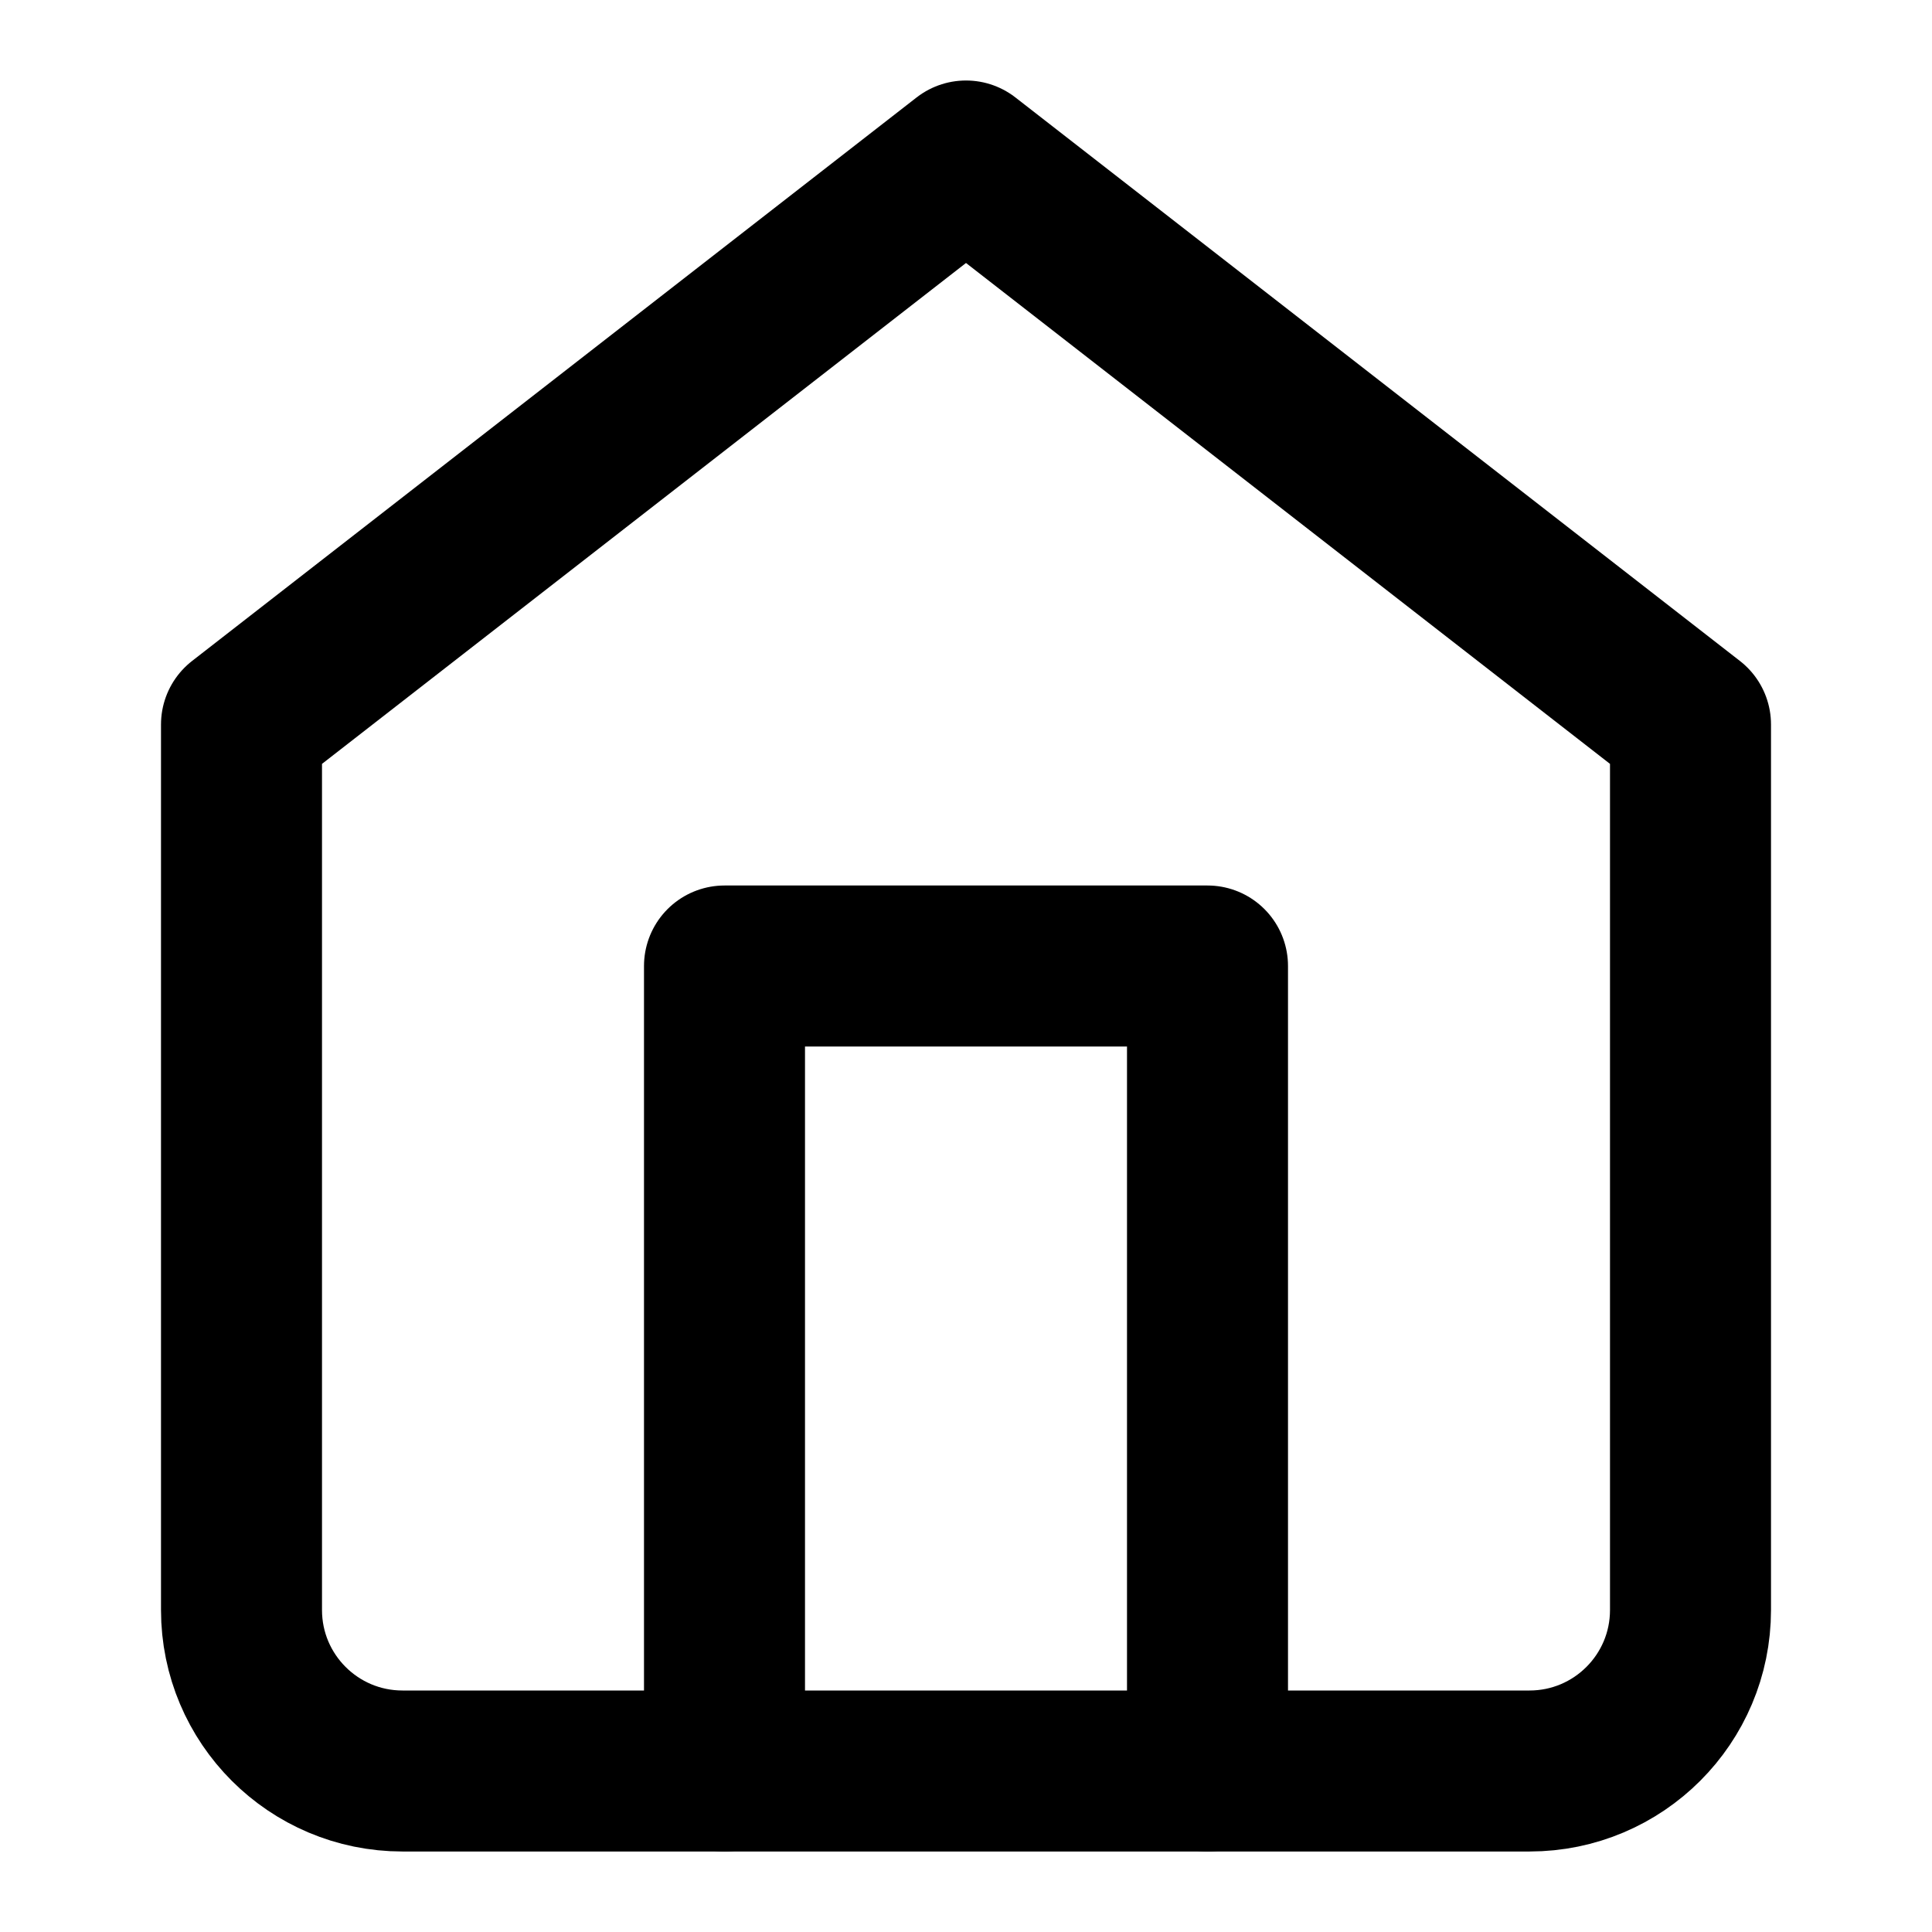
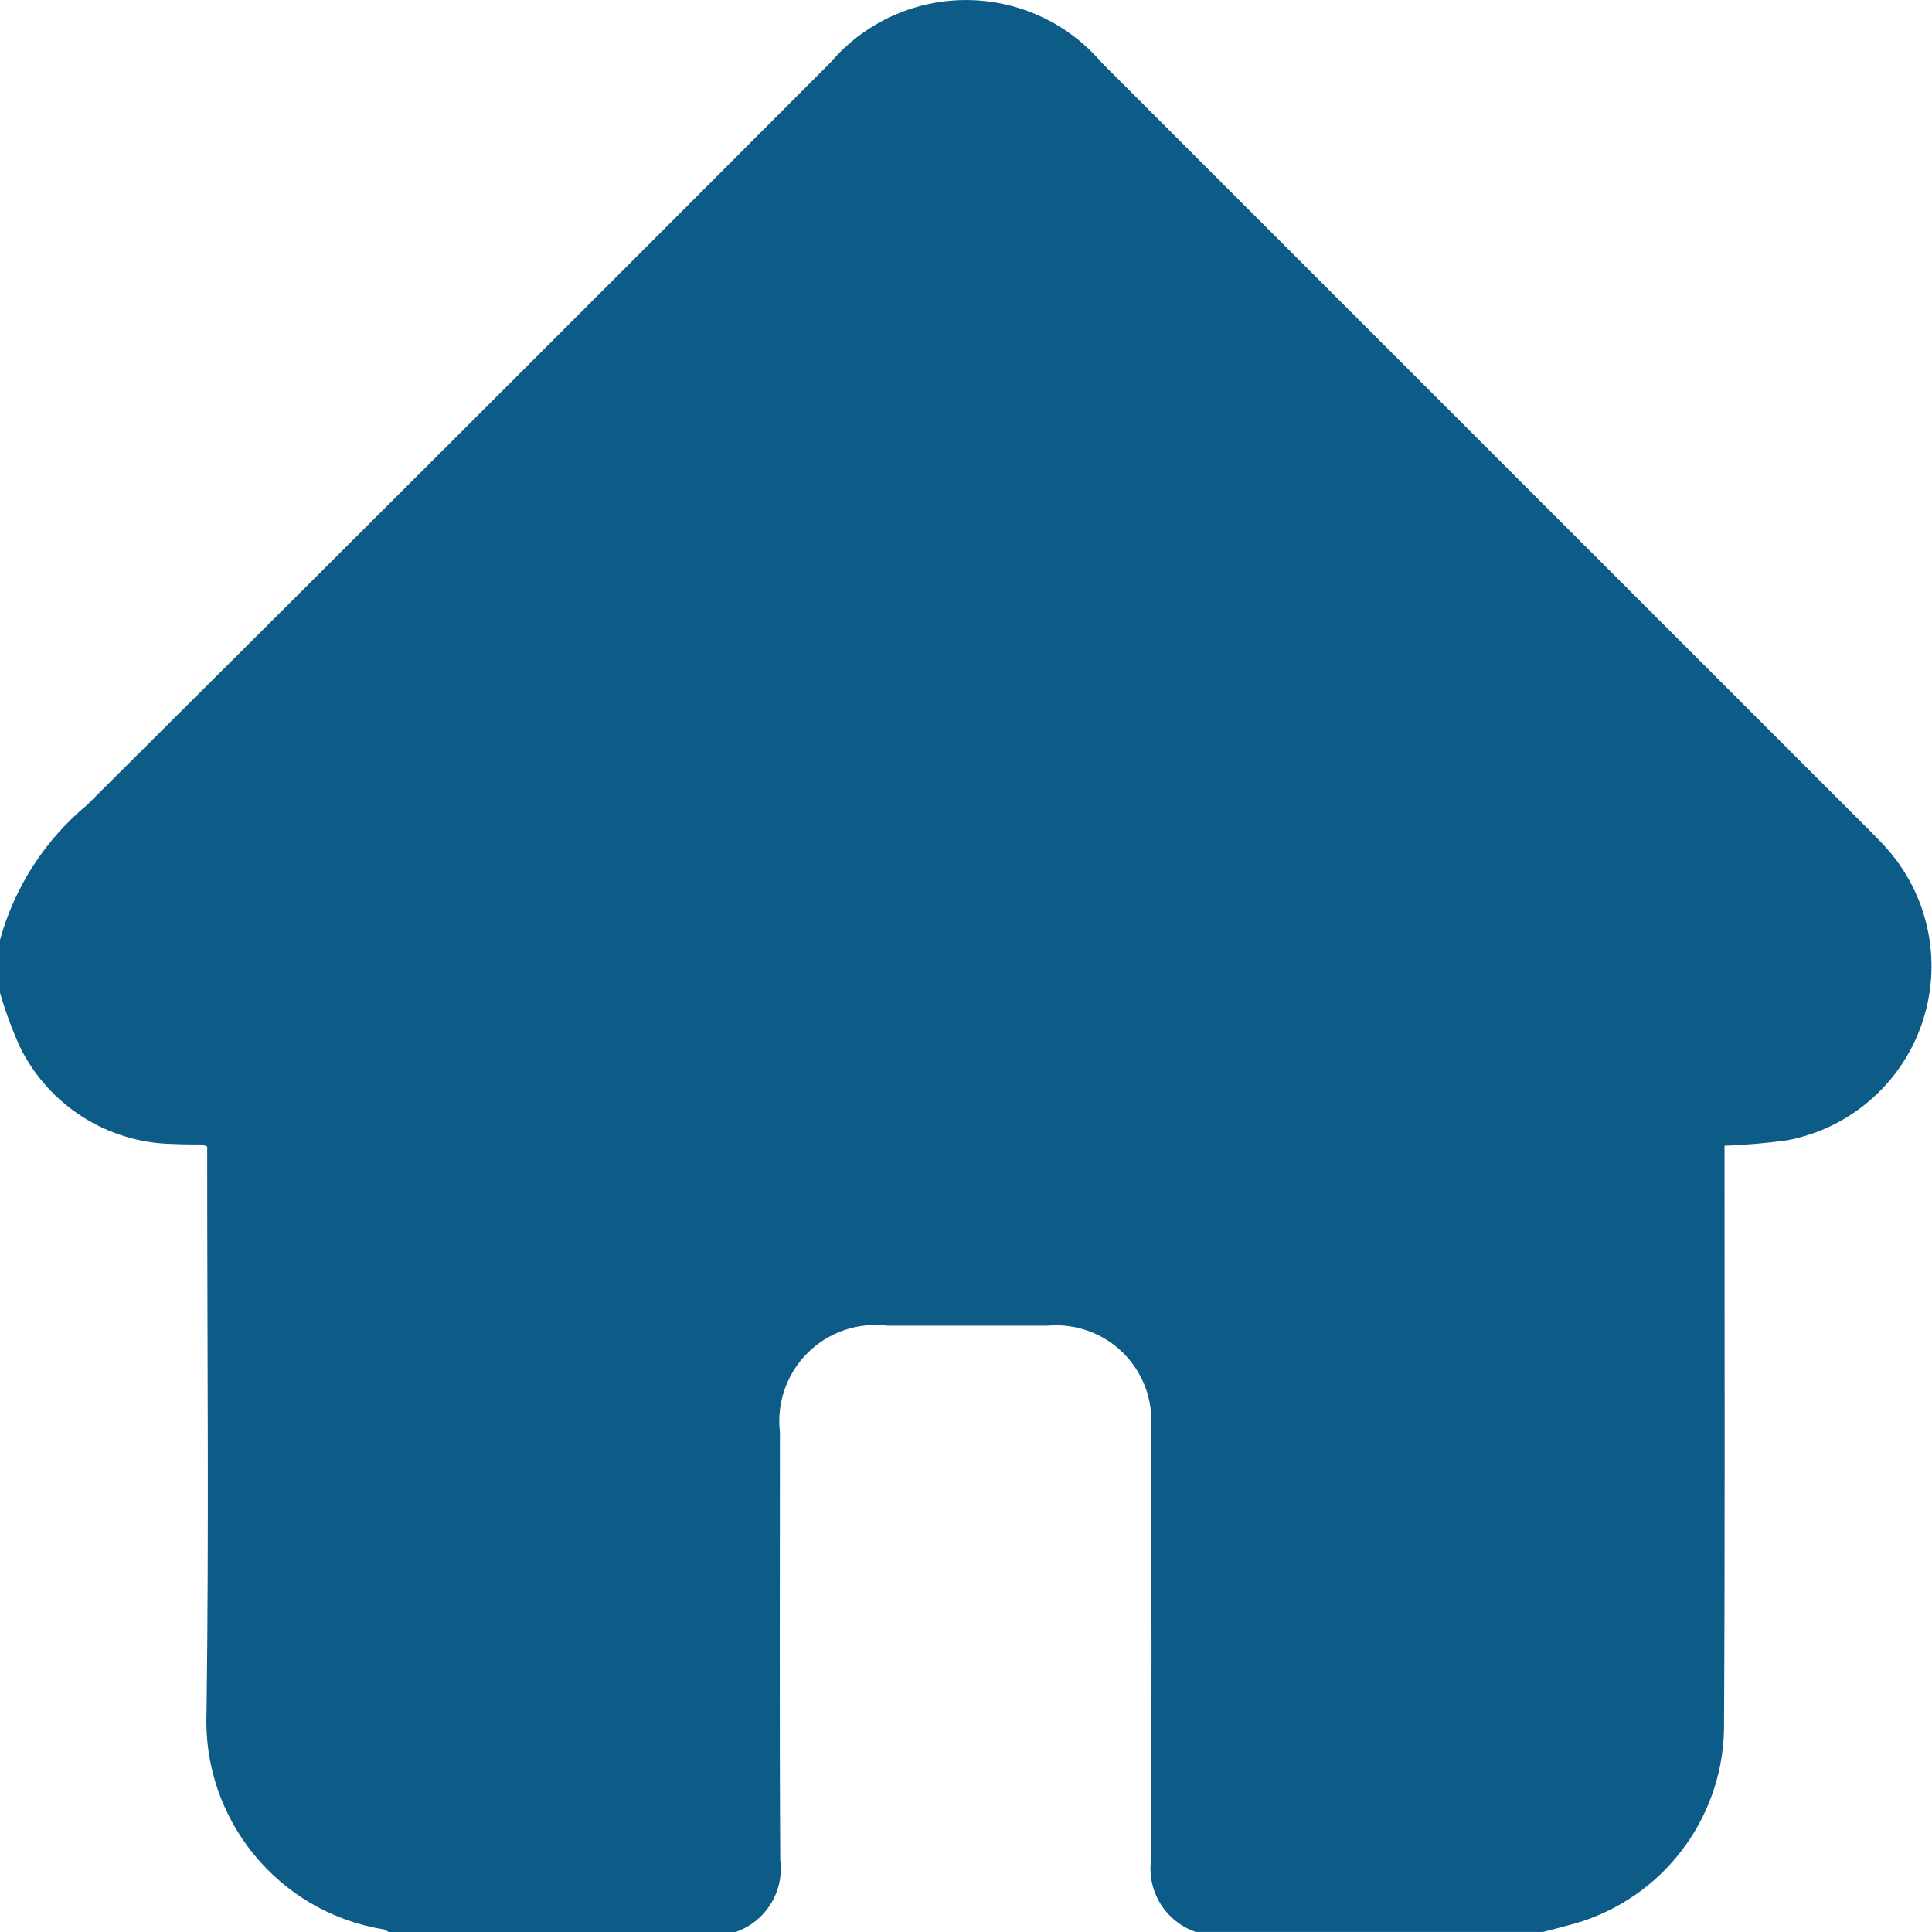
- <svg xmlns="http://www.w3.org/2000/svg" width="24" height="24" viewBox="0 0 24 24" fill="none" stroke="currentColor" stroke-width="2" stroke-linecap="round" stroke-linejoin="round" class="feather feather-home">
-   <path d="M3 9l9-7 9 7v11a2 2 0 0 1-2 2H5a2 2 0 0 1-2-2z" />
-   <polyline points="9 22 9 12 15 12 15 22" />
+ <svg xmlns="http://www.w3.org/2000/svg" id="Group_2" data-name="Group 2" width="29.075" height="29.082" viewBox="0 0 29.075 29.082">
+   <g id="Group_13" data-name="Group 13">
+     <path id="Path_1" data-name="Path 1" d="M23.229,29.081H18A1.007,1.007,0,0,1,17.326,28c.013-2.165.007-4.329,0-6.494a1.435,1.435,0,0,0-1.558-1.551c-.8,0-1.607,0-2.411,0a1.448,1.448,0,0,0-1.617,1.606c0,2.146-.008,4.292.005,6.437a1.009,1.009,0,0,1-.675,1.085H5.85c-.024-.014-.047-.037-.072-.04a3.177,3.177,0,0,1-2.669-3.269c.037-2.734.01-5.468.01-8.2v-.316a.486.486,0,0,0-.091-.031c-.142,0-.284,0-.425-.007A2.612,2.612,0,0,1,.3,15.759a5.987,5.987,0,0,1-.3-.816v-.795a4.036,4.036,0,0,1,1.31-2.031Q6.914,6.54,12.5.942a2.683,2.683,0,0,1,4.082,0L28.141,12.5c.1.1.2.2.293.309A2.668,2.668,0,0,1,26.9,17.165a9.367,9.367,0,0,1-.941.081c0,.124,0,.236,0,.348,0,2.819.008,5.639-.008,8.458a3.105,3.105,0,0,1-2.235,2.9c-.162.046-.325.086-.487.129" transform="translate(0 0)" fill="#0d5c87" />
+   </g>
</svg>
